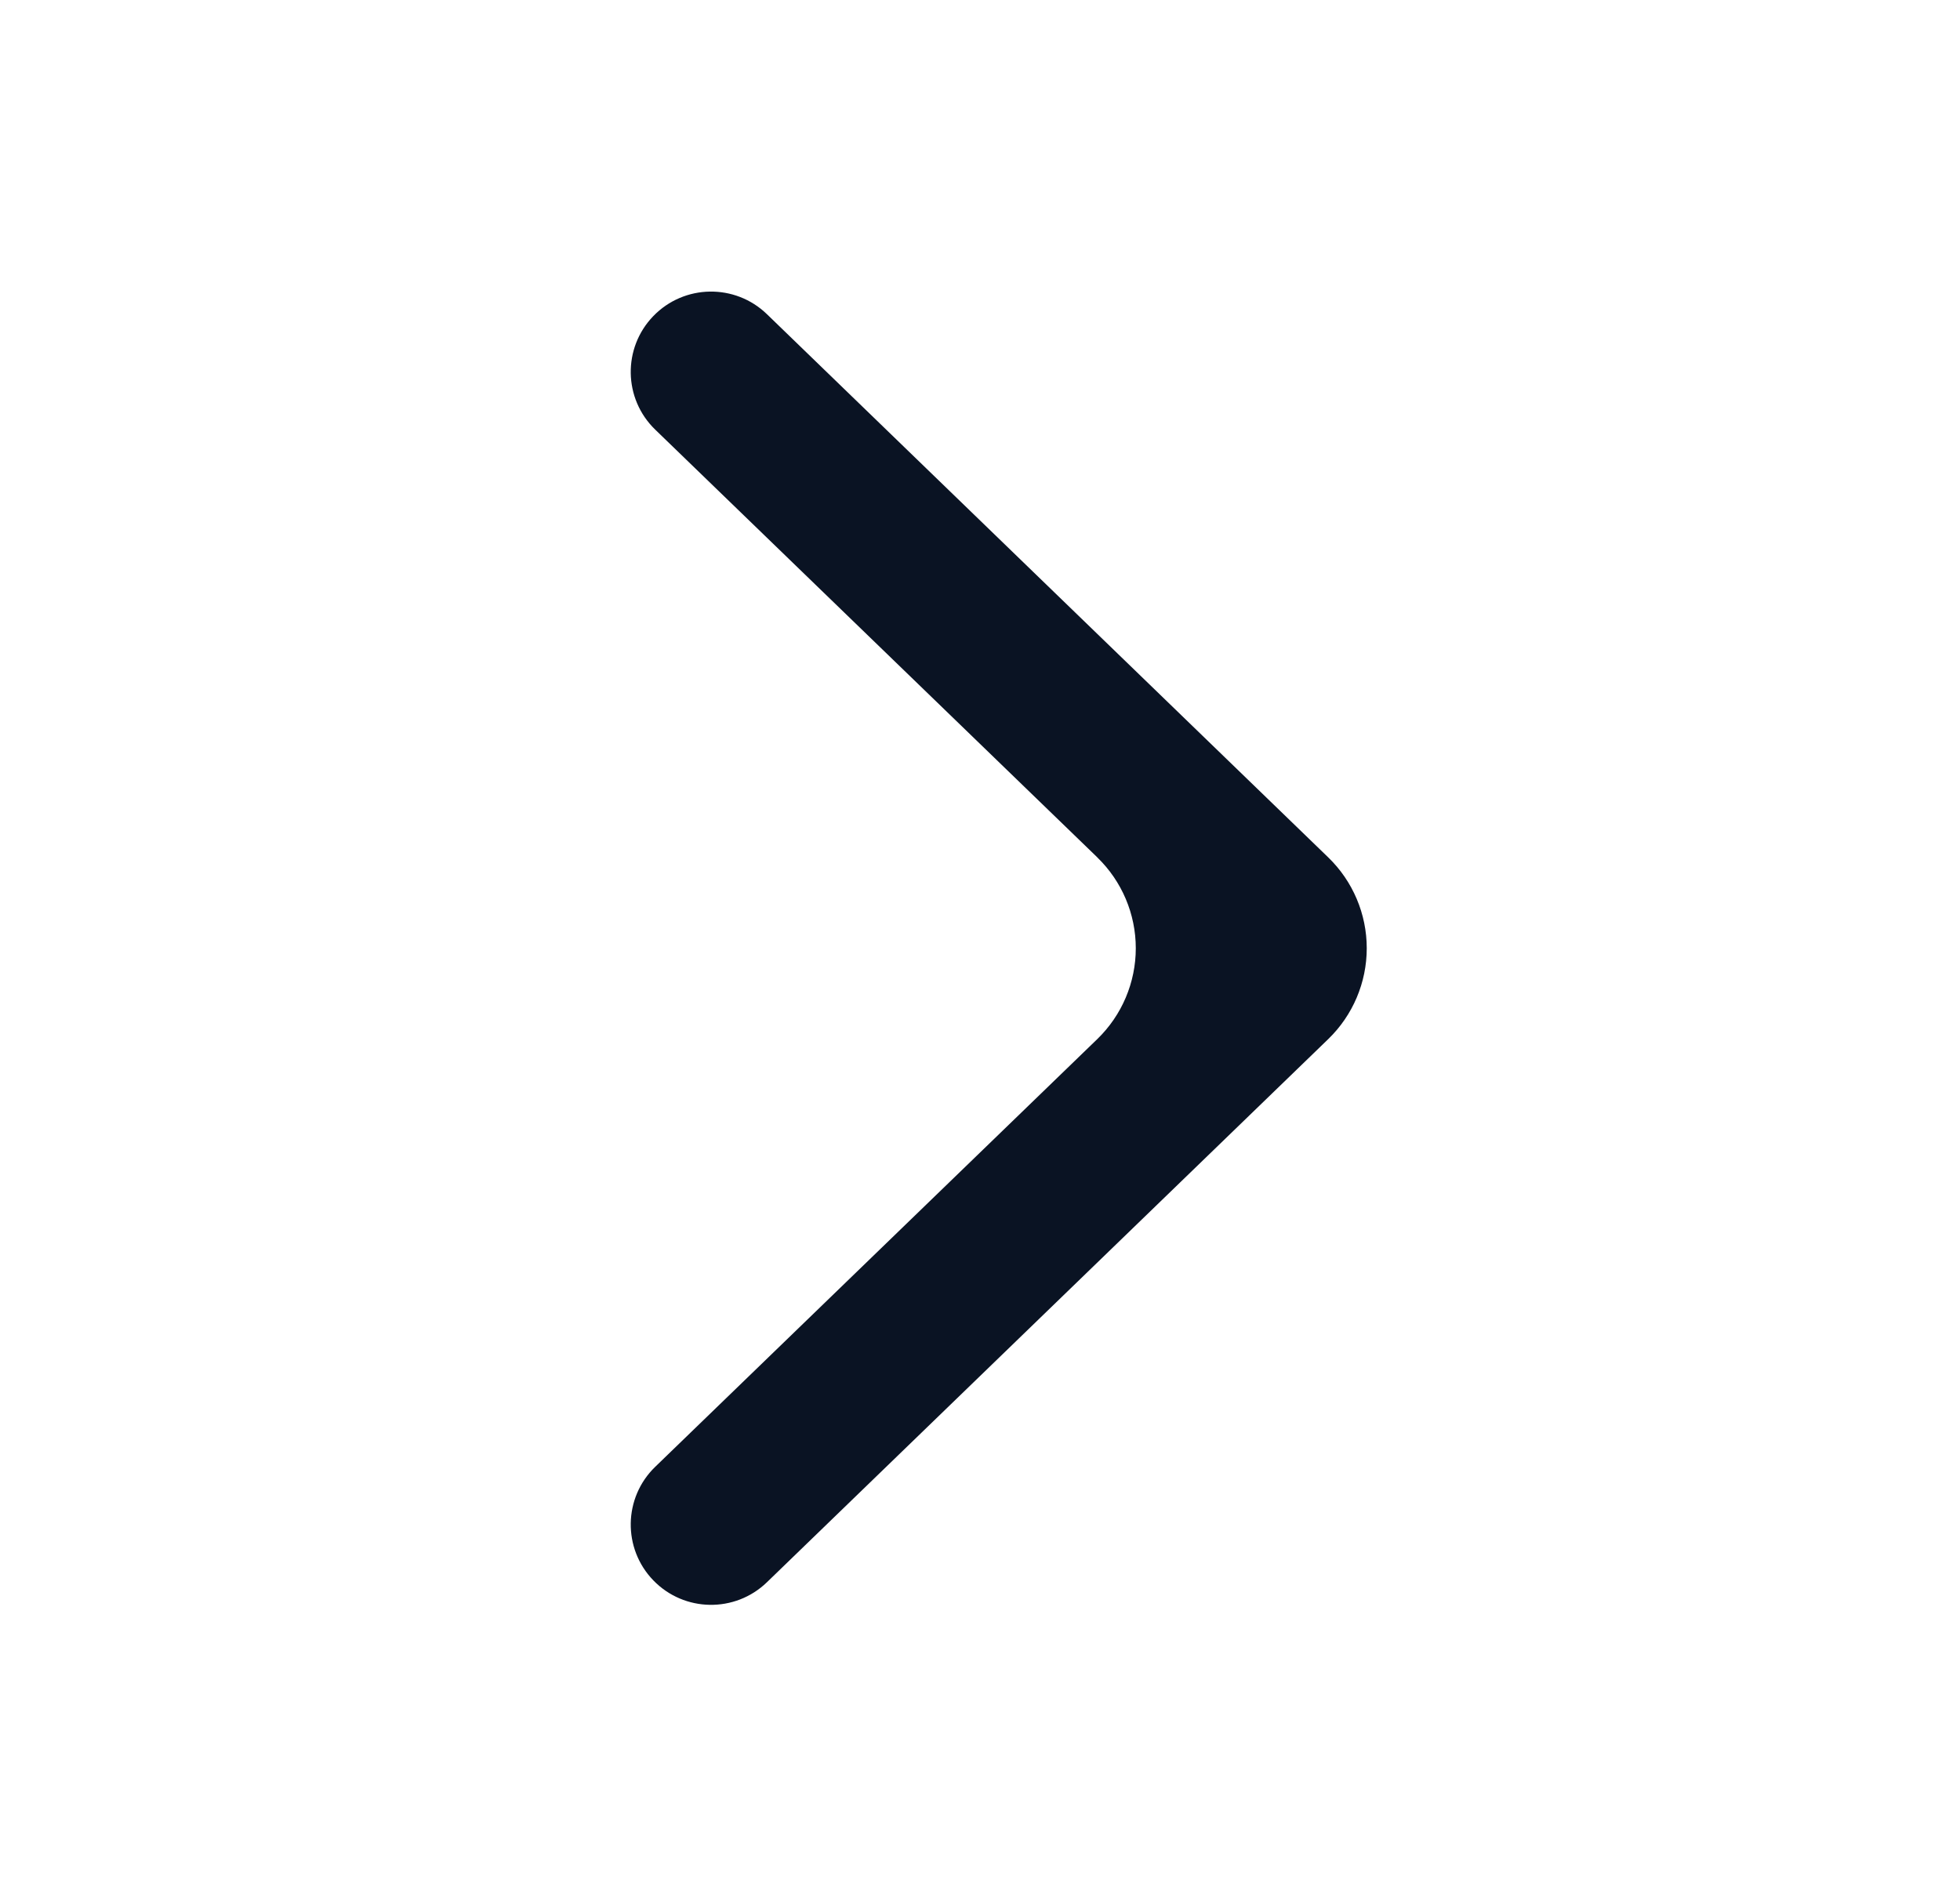
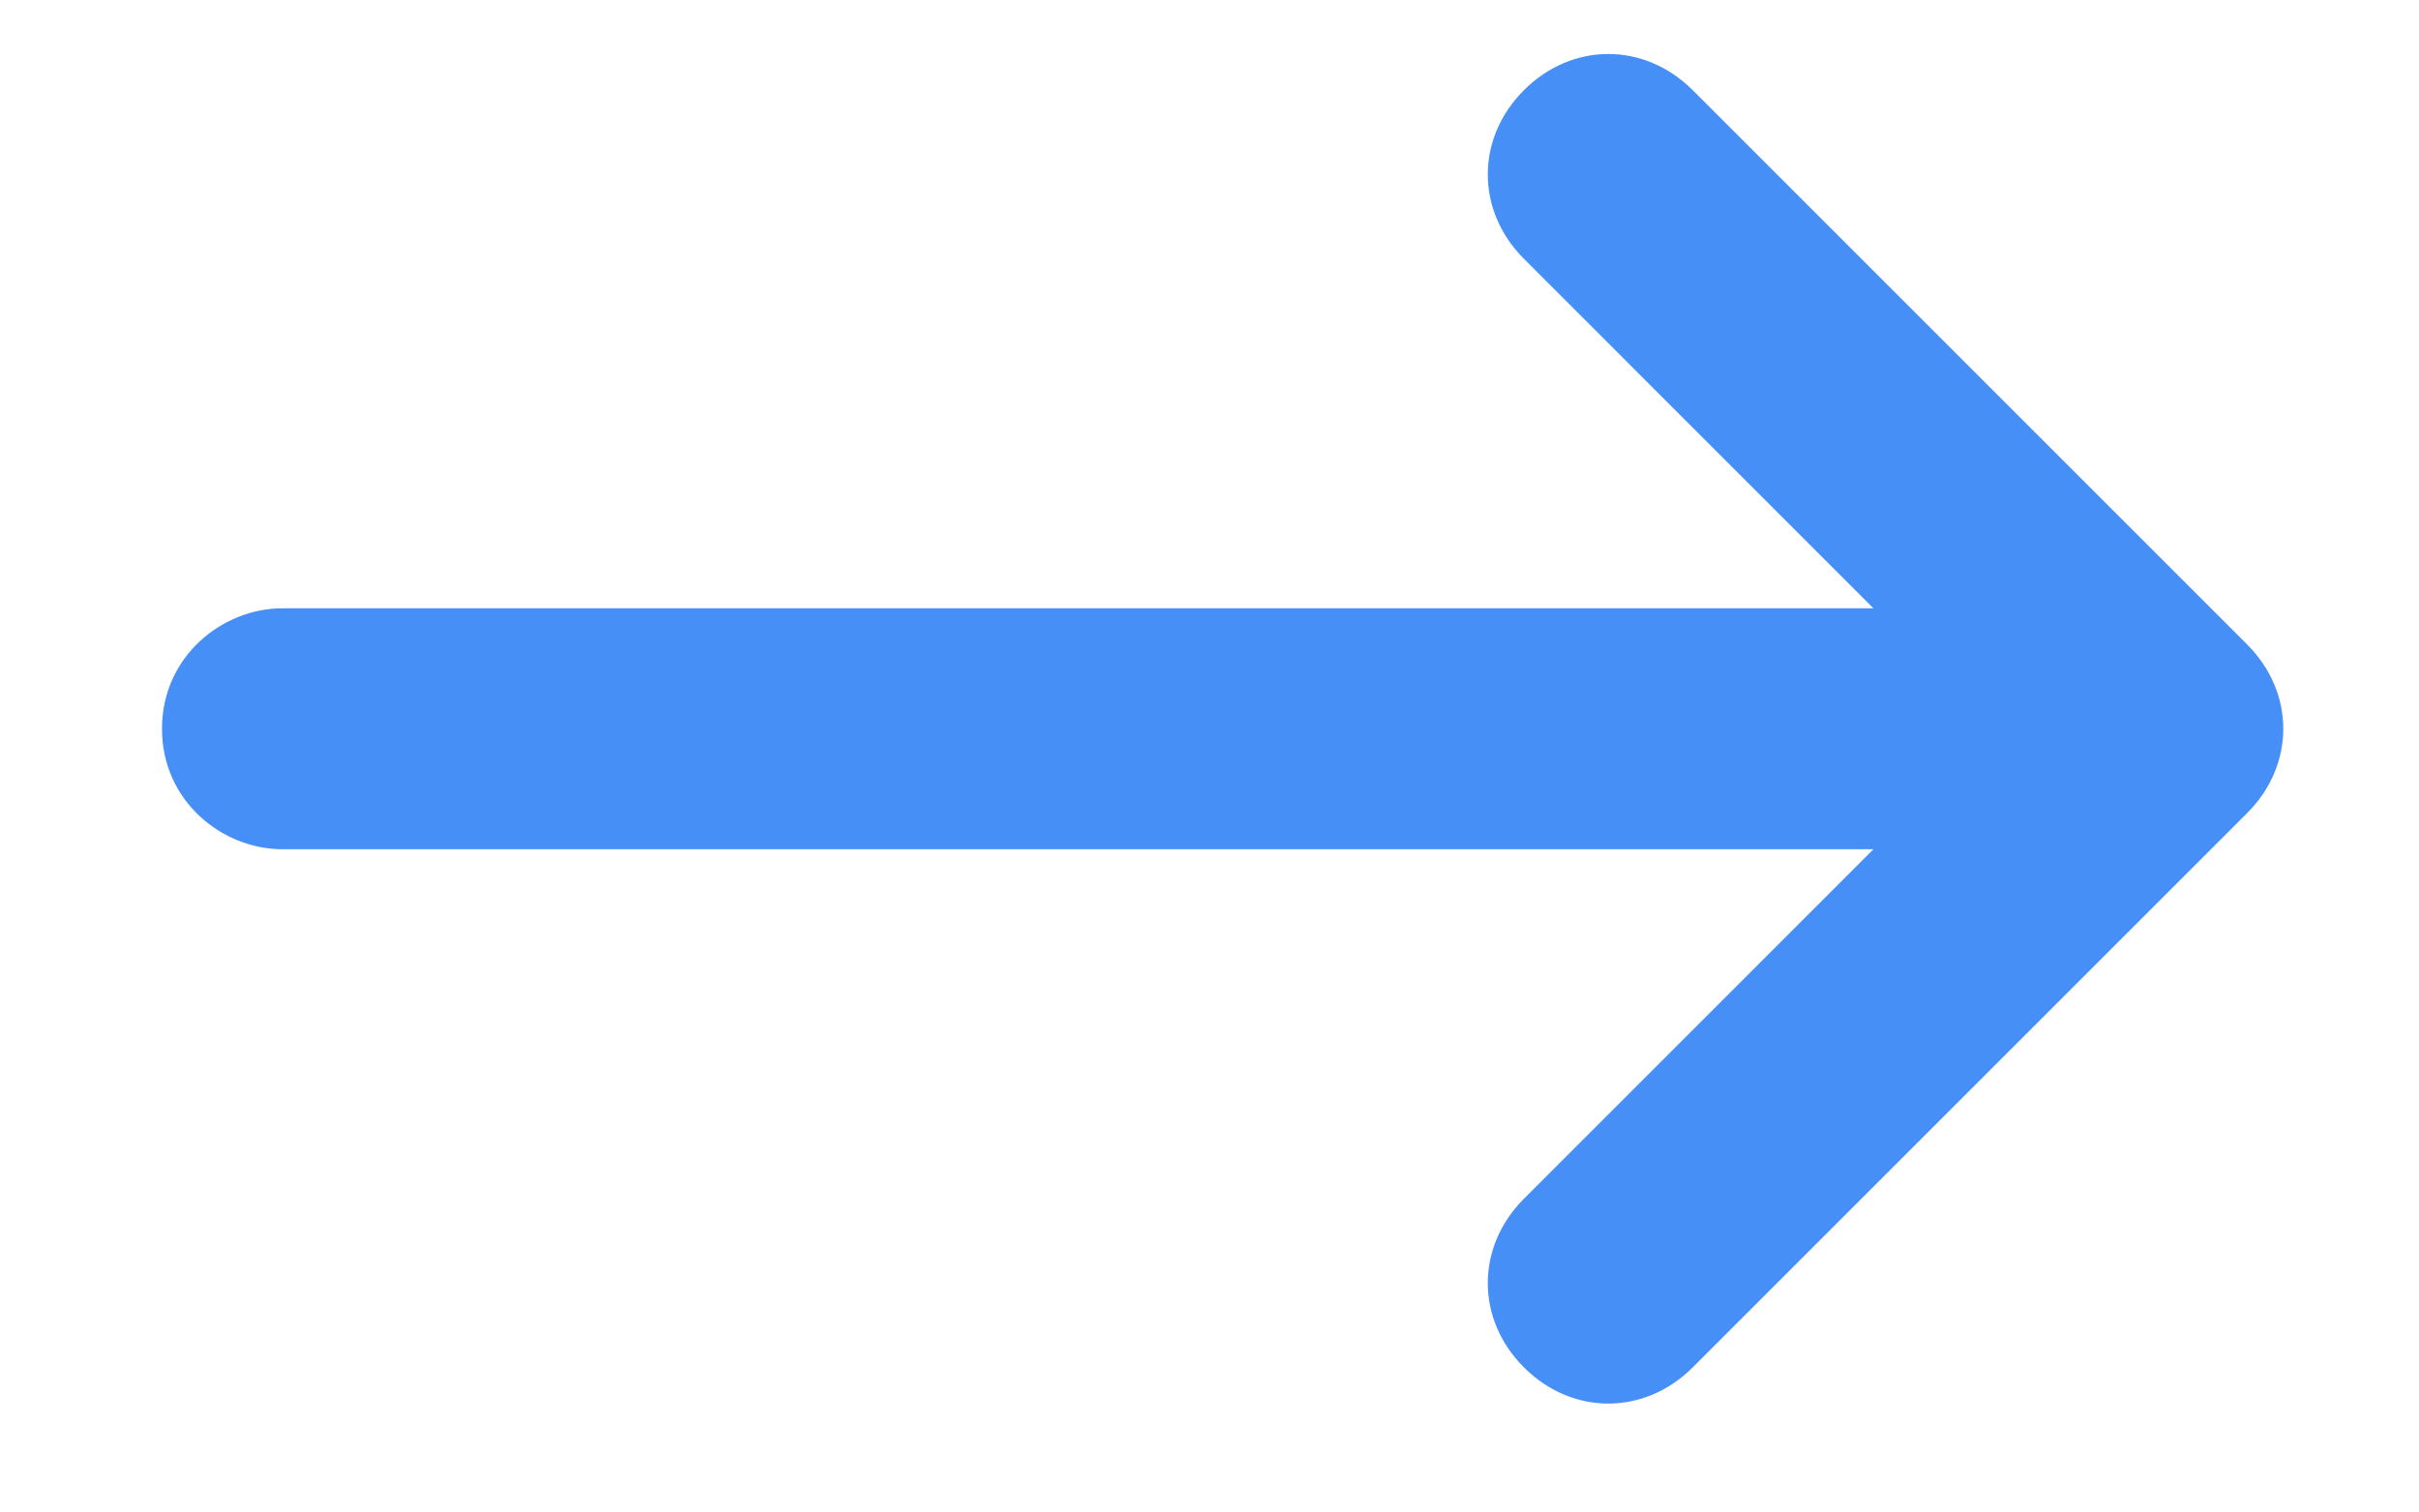
- <svg xmlns="http://www.w3.org/2000/svg" width="31" height="30" fill="none">
-   <path fill-rule="evenodd" clip-rule="evenodd" d="M17.355 13.563a2 2 0 010 2.874l-6.992 6.766a1.27 1.27 0 101.767 1.826l8.878-8.592a2 2 0 000-2.874L12.13 4.97a1.27 1.27 0 10-1.767 1.826l6.992 6.766z" fill="#0A1323" />
+ <svg xmlns="http://www.w3.org/2000/svg" width="32" height="20" fill="none">
+   <path d="M3.737 11.237h21.046l-4.623 4.624c-.638.638-.638 1.595 0 2.232.637.638 1.594.638 2.232 0l7.334-7.334c.638-.638.638-1.594 0-2.232l-7.334-7.334c-.638-.638-1.595-.638-2.232 0-.638.637-.638 1.594 0 2.232l4.623 4.624H3.737c-.797 0-1.594.637-1.594 1.594 0 .957.797 1.594 1.594 1.594z" fill="#458FF6" />
</svg>
